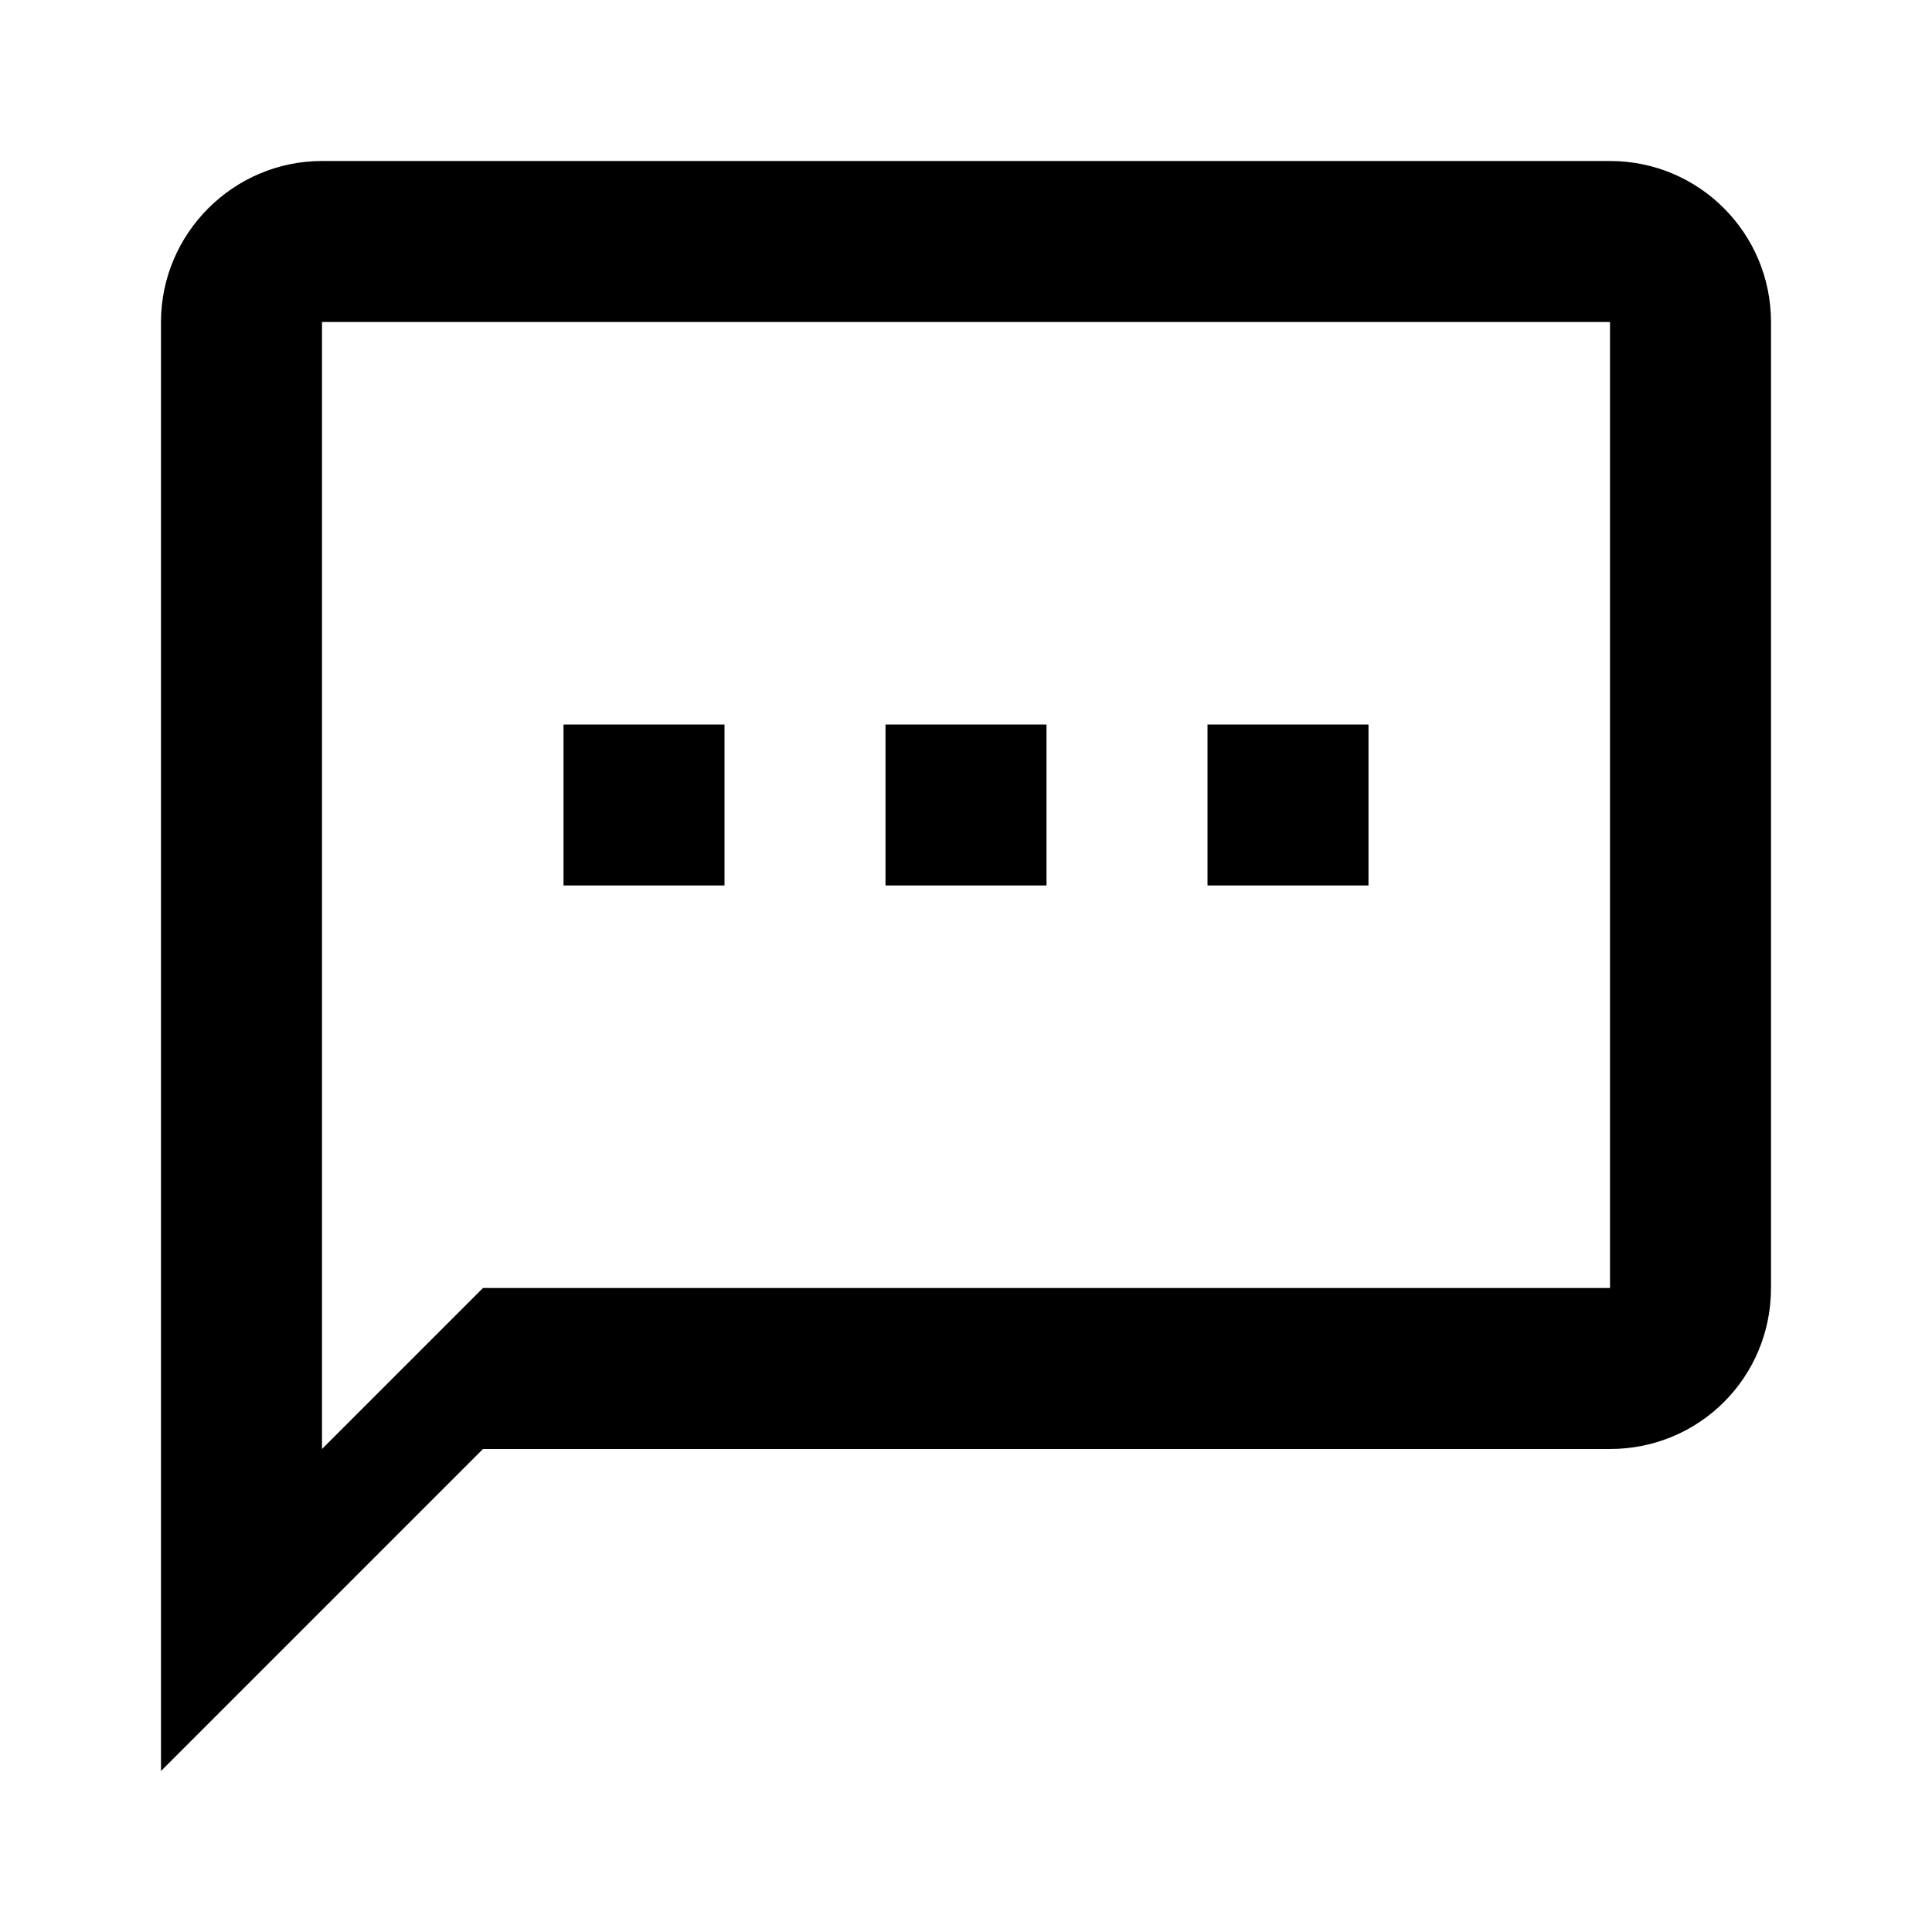
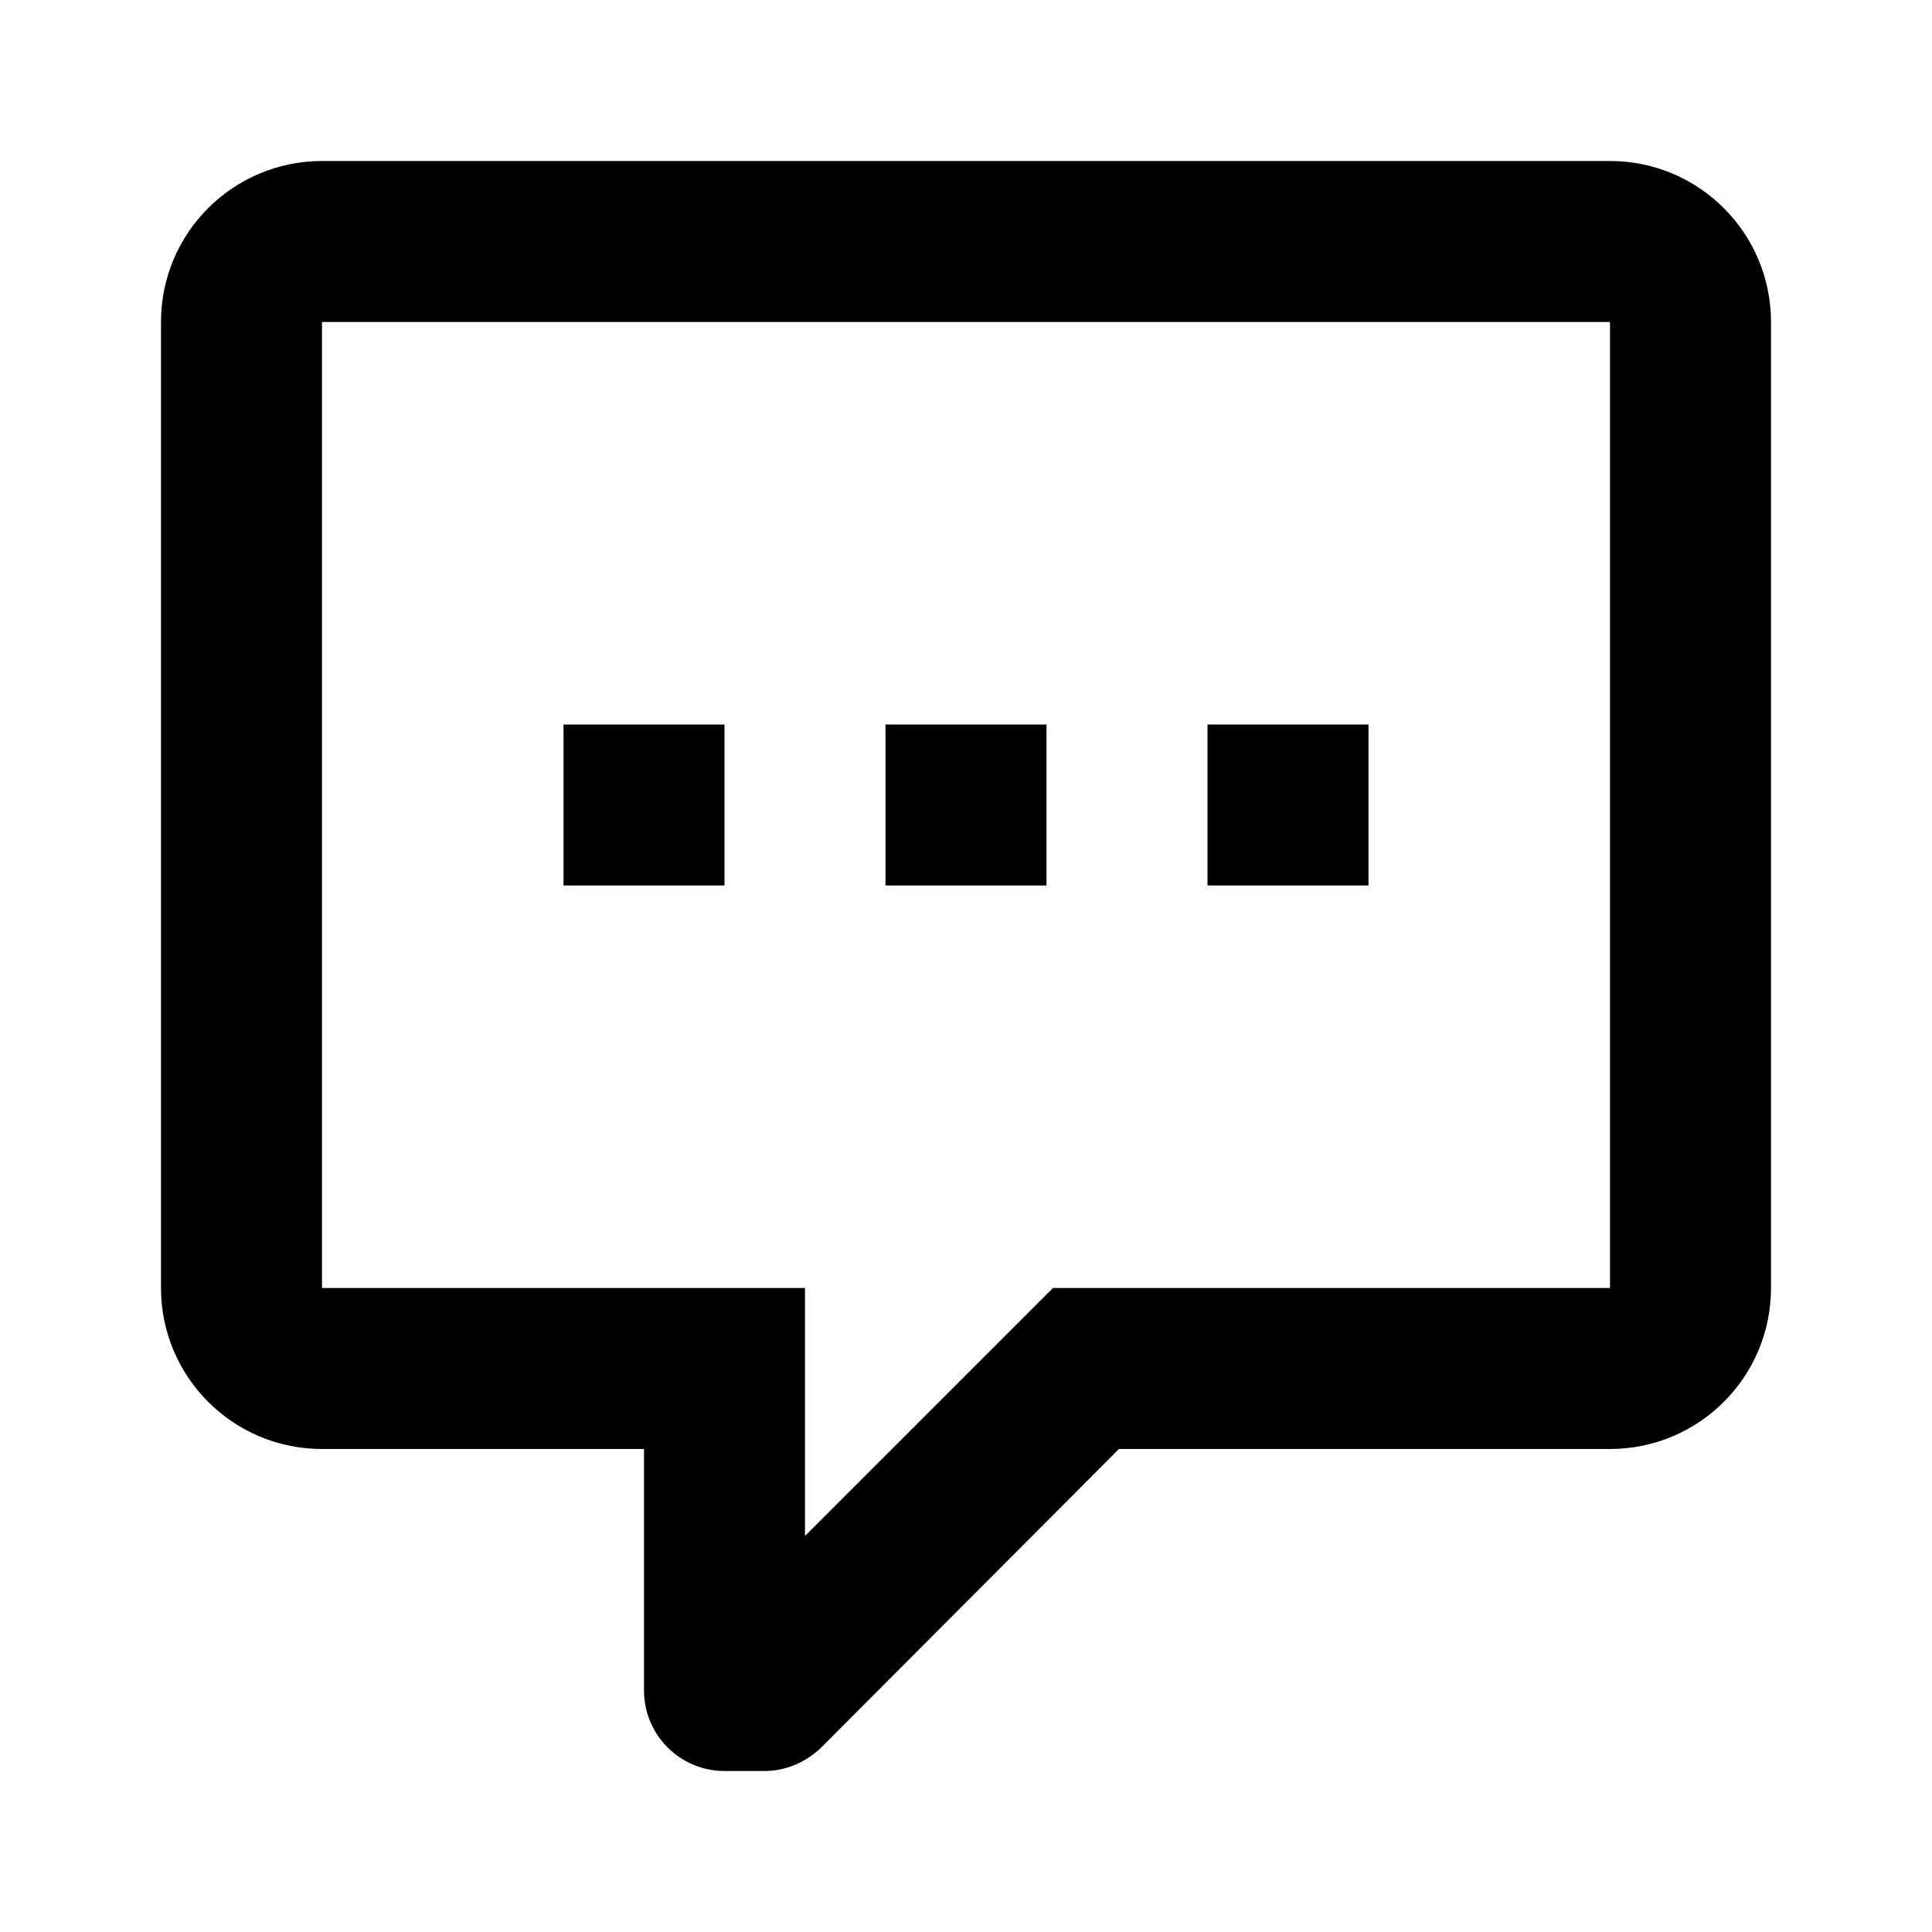
<svg xmlns="http://www.w3.org/2000/svg" version="1.1" width="24" height="24" viewBox="0 0 24 24">
-   <path d="M20 2H4C2.9 2 2 2.9 2 4V22L6 18H20C21.11 18 22 17.11 22 16V4C22 2.9 21.11 2 20 2M20 16H6L4 18V4H20M17 11H15V9H17M13 11H11V9H13M9 11H7V9H9" />
+   <path d="M9,22A1,1 0 0,1 8,21V18H4A2,2 0 0,1 2,16V4C2,2.89 2.9,2 4,2H20A2,2 0 0,1 22,4V16A2,2 0 0,1 20,18H13.9L10.2,21.71C10,21.9 9.75,22 9.5,22V22H9M10,16V19.08L13.08,16H20V4H4V16H10M17,11H15V9H17V11M13,11H11V9H13V11M9,11H7V9H9V11Z" />
</svg>
